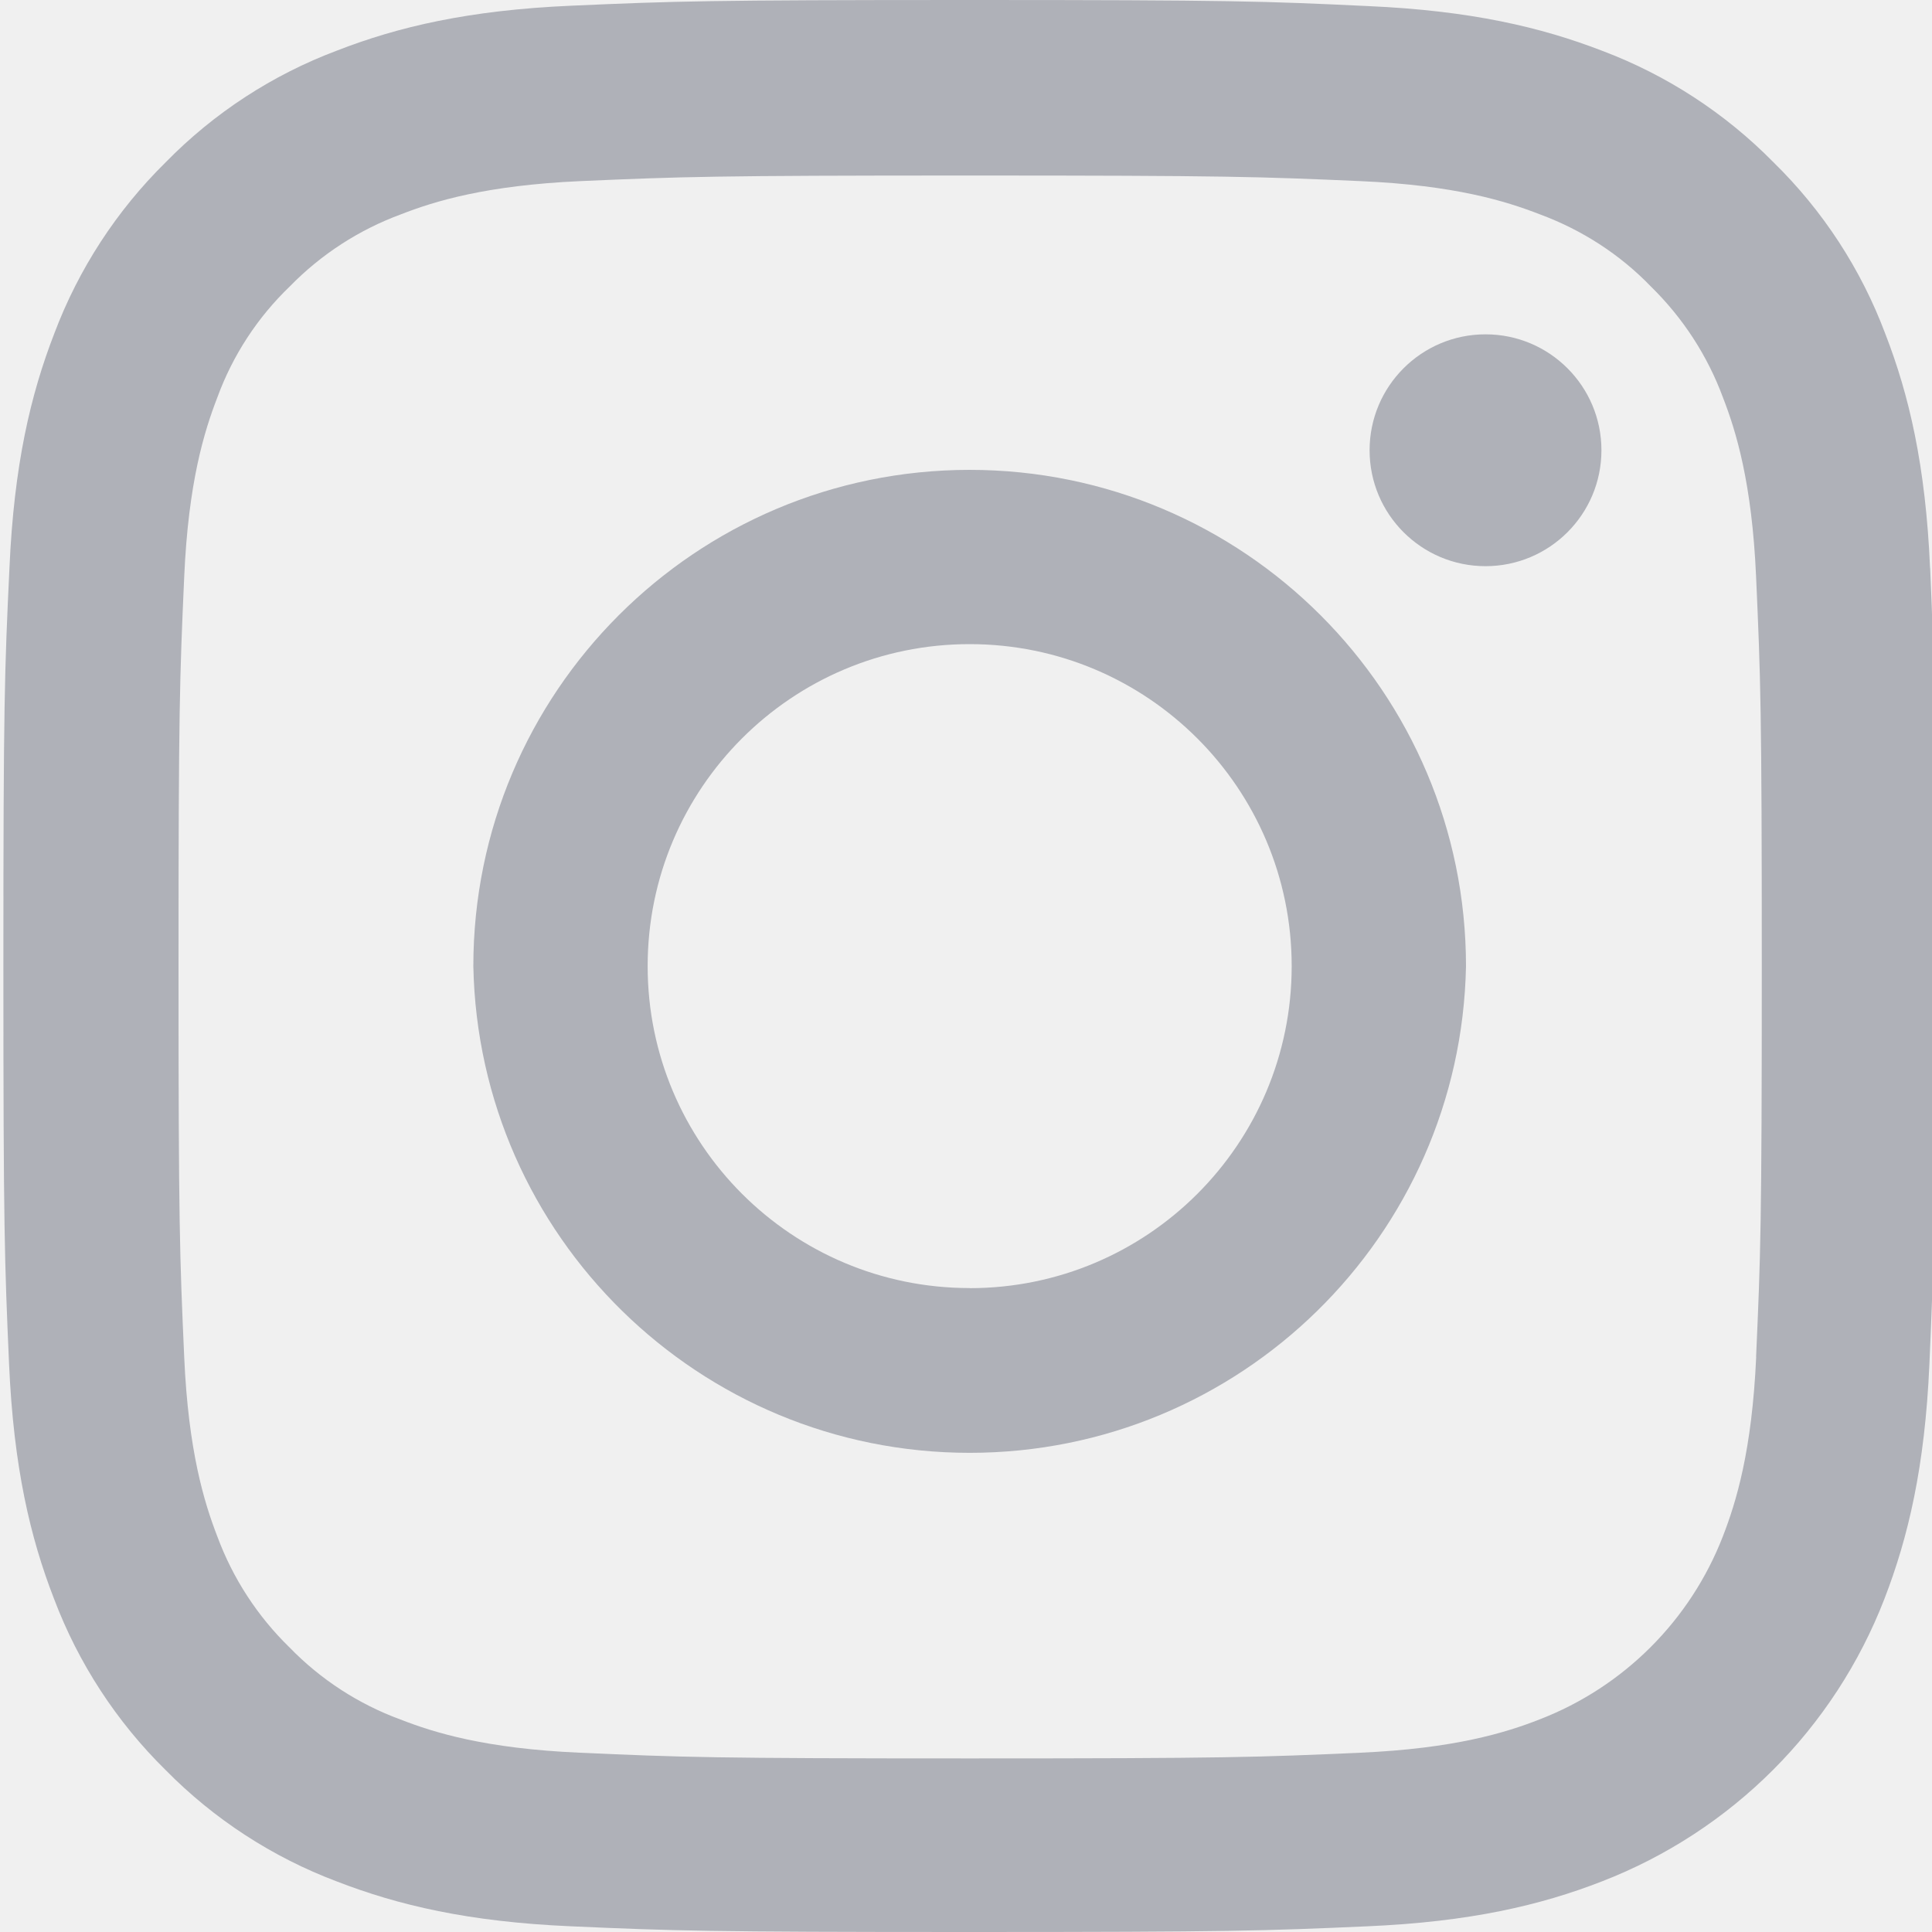
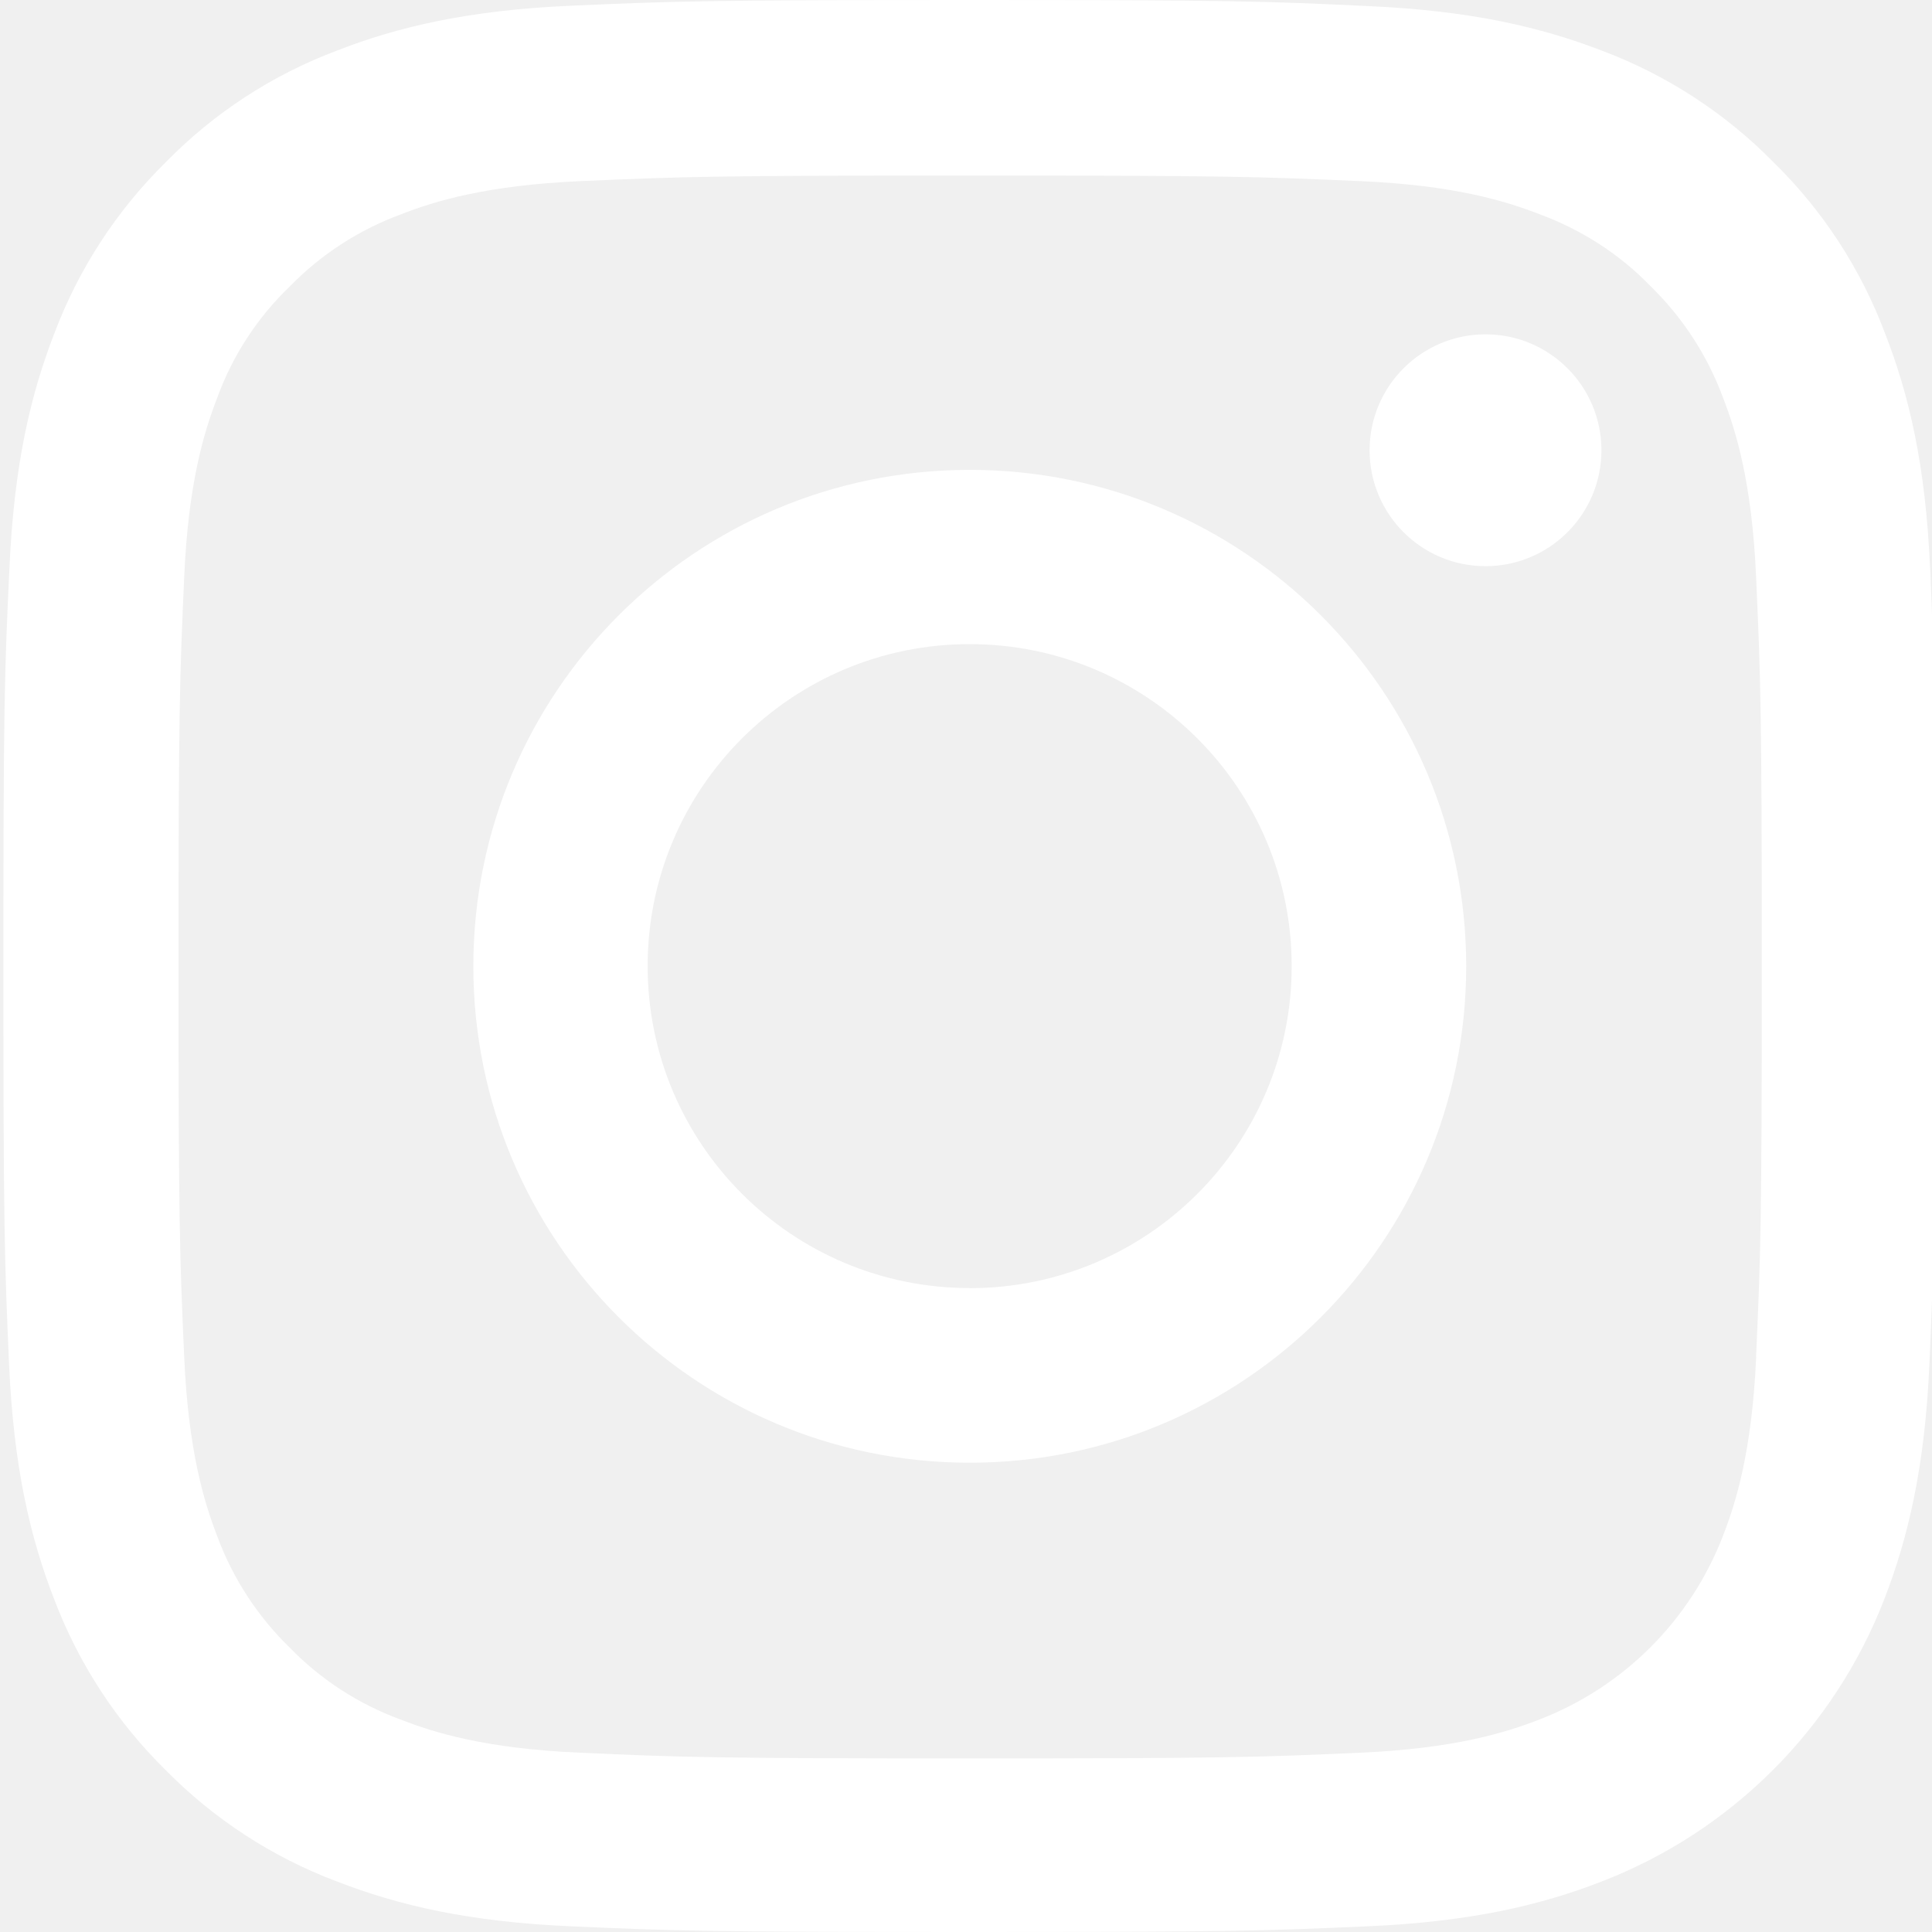
<svg xmlns="http://www.w3.org/2000/svg" width="20" height="20" fill="none">
-   <g clip-path="url(#clip0)" fill="#AFB1B8">
-     <path d="M19.98 5.88c-.046-1.063-.218-1.793-.464-2.426a4.88 4.88 0 00-1.157-1.774 4.922 4.922 0 00-1.77-1.153C15.952.281 15.226.11 14.163.063 13.093.012 12.753 0 10.037 0 7.322 0 6.982.012 5.915.059 4.853.105 4.122.277 3.49.523A4.88 4.88 0 001.715 1.68 4.924 4.924 0 00.563 3.45C.316 4.087.145 4.813.098 5.876c-.051 1.07-.063 1.41-.063 4.126 0 2.715.012 3.055.059 4.122.047 1.063.219 1.793.465 2.426a4.932 4.932 0 001.156 1.774c.5.508 1.106.902 1.77 1.152.637.247 1.364.419 2.426.465 1.067.047 1.407.059 4.122.059 2.716 0 3.056-.012 4.122-.059 1.063-.046 1.793-.218 2.426-.464a5.116 5.116 0 002.927-2.927c.246-.637.418-1.364.465-2.426.047-1.067.058-1.407.058-4.122s-.004-3.055-.05-4.122zm-1.8 8.166c-.044.977-.208 1.504-.344 1.856a3.318 3.318 0 01-1.9 1.898c-.35.137-.882.301-1.855.344-1.055.047-1.371.059-4.04.059-2.668 0-2.989-.012-4.04-.059-.977-.043-1.504-.207-1.856-.344a3.077 3.077 0 01-1.148-.746 3.11 3.11 0 01-.747-1.148c-.136-.352-.3-.883-.343-1.856-.047-1.055-.059-1.372-.059-4.04 0-2.669.012-2.99.059-4.04.043-.977.207-1.504.343-1.856A3.04 3.04 0 013 2.965a3.105 3.105 0 011.15-.746c.35-.137.882-.3 1.855-.344 1.055-.046 1.372-.058 4.04-.058 2.672 0 2.989.012 4.04.058.977.043 1.504.207 1.856.344.433.16.828.414 1.148.746.332.325.586.715.747 1.15.136.35.3.882.343 1.855.047 1.055.059 1.371.059 4.04 0 2.668-.012 2.98-.059 4.036z" />
-     <path d="M10.037 4.864A5.139 5.139 0 004.9 10.002a5.139 5.139 0 0010.276 0 5.139 5.139 0 00-5.138-5.138zm0 8.47a3.333 3.333 0 11.001-6.666 3.333 3.333 0 010 6.667zM16.578 4.661a1.2 1.2 0 11-2.4 0 1.2 1.2 0 012.4 0z" />
+   <g clip-path="url(#clip0)" fill="#fff">
+     <path d="M19.98 5.88c-.046-1.063-.218-1.793-.465-2.426A4.88 4.88 0 0018.36 1.68a4.922 4.922 0 00-1.77-1.153C15.952.281 15.226.11 14.163.063 13.093.012 12.753 0 10.037 0 7.322 0 6.982.012 5.915.059 4.852.105 4.122.277 3.49.523A4.88 4.88 0 001.715 1.68 4.924 4.924 0 00.563 3.45C.316 4.087.145 4.813.098 5.876c-.051 1.07-.063 1.41-.063 4.126 0 2.715.012 3.055.059 4.122.047 1.063.219 1.793.465 2.426a4.932 4.932 0 001.156 1.774c.5.508 1.106.902 1.77 1.152.637.247 1.364.419 2.426.465 1.067.047 1.407.059 4.122.059 2.716 0 3.056-.012 4.122-.059 1.063-.046 1.793-.218 2.426-.464a5.116 5.116 0 002.927-2.927c.246-.637.418-1.364.465-2.426.047-1.067.058-1.407.058-4.122s-.004-3.055-.05-4.122zm-1.8 8.166c-.044.977-.208 1.504-.345 1.856a3.318 3.318 0 01-1.898 1.898c-.352.137-.883.301-1.856.344-1.055.047-1.371.059-4.04.059-2.668 0-2.989-.012-4.04-.059-.977-.043-1.504-.207-1.856-.344a3.077 3.077 0 01-1.148-.746 3.11 3.11 0 01-.747-1.148c-.136-.352-.3-.883-.343-1.856-.047-1.055-.059-1.372-.059-4.04 0-2.669.012-2.99.059-4.04.043-.977.207-1.504.343-1.856A3.04 3.04 0 013 2.965a3.105 3.105 0 011.15-.746c.35-.137.882-.3 1.855-.344 1.055-.046 1.371-.058 4.04-.058 2.672 0 2.989.012 4.04.058.976.043 1.504.207 1.856.344.433.16.828.414 1.148.746.332.325.586.715.747 1.15.136.35.3.882.343 1.855.047 1.055.059 1.371.059 4.04 0 2.668-.012 2.98-.059 4.036z" />
+     <path d="M10.037 4.864A5.139 5.139 0 004.9 10.002a5.139 5.139 0 105.138-5.138zm0 8.47a3.333 3.333 0 11.001-6.666 3.333 3.333 0 010 6.667zM16.578 4.661a1.2 1.2 0 11-2.4 0 1.2 1.2 0 012.4 0z" />
  </g>
  <defs>
    <clipPath id="clip0">
      <path fill="#fff" d="M0 0h20v20H0z" />
    </clipPath>
  </defs>
</svg>
